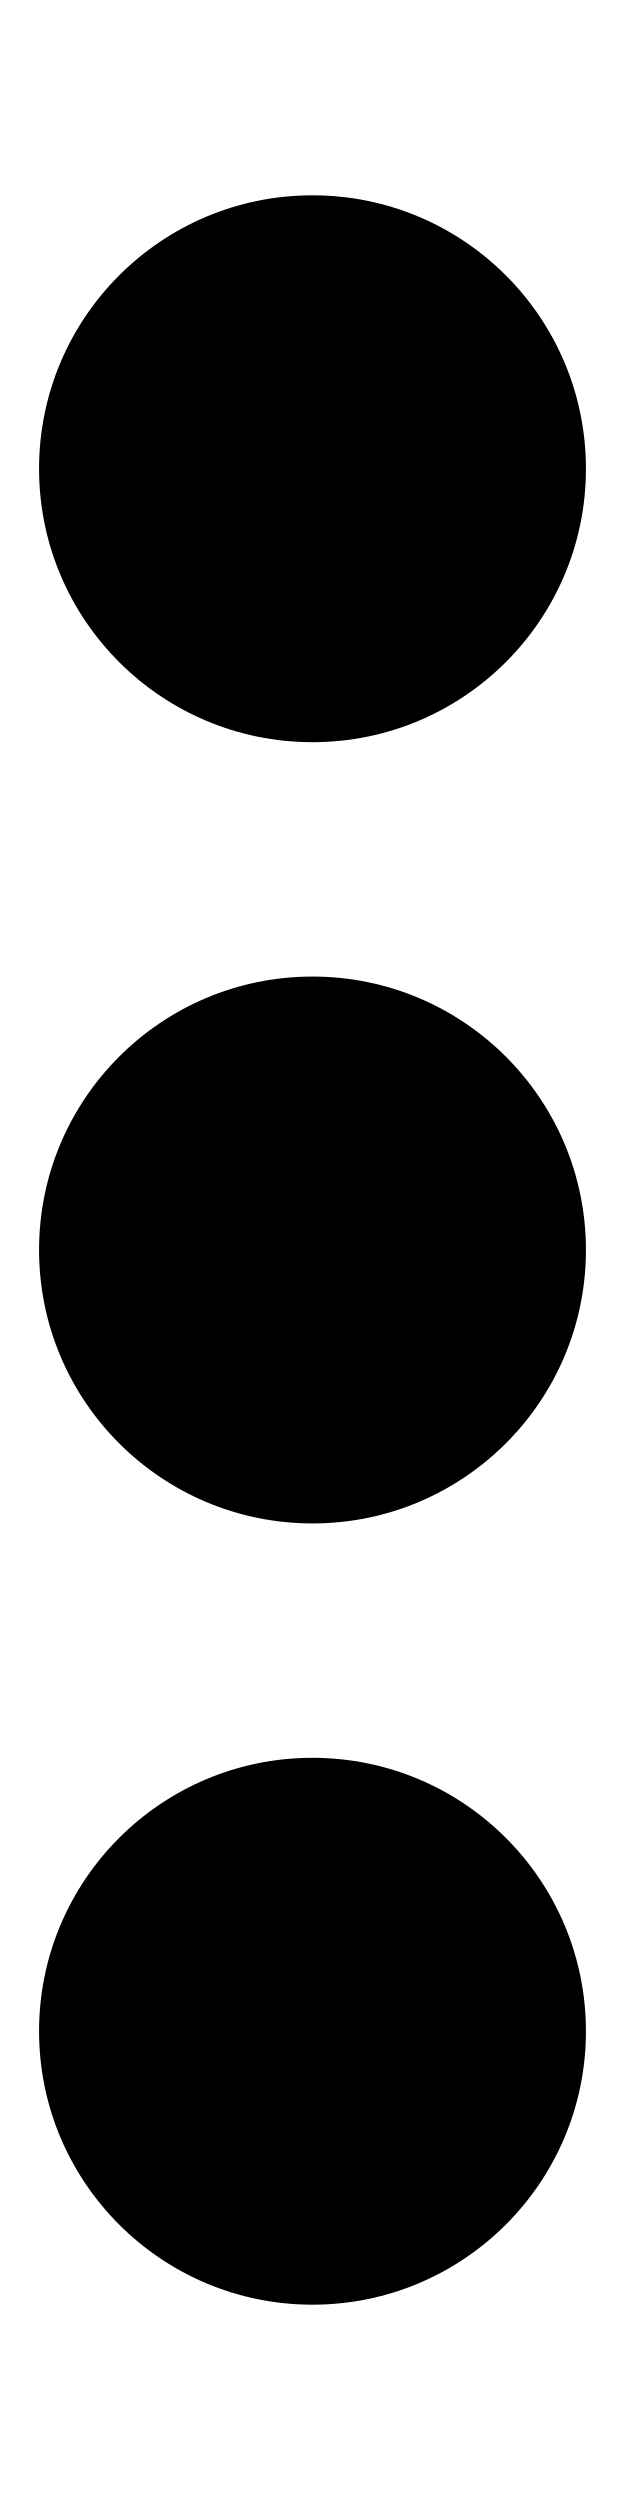
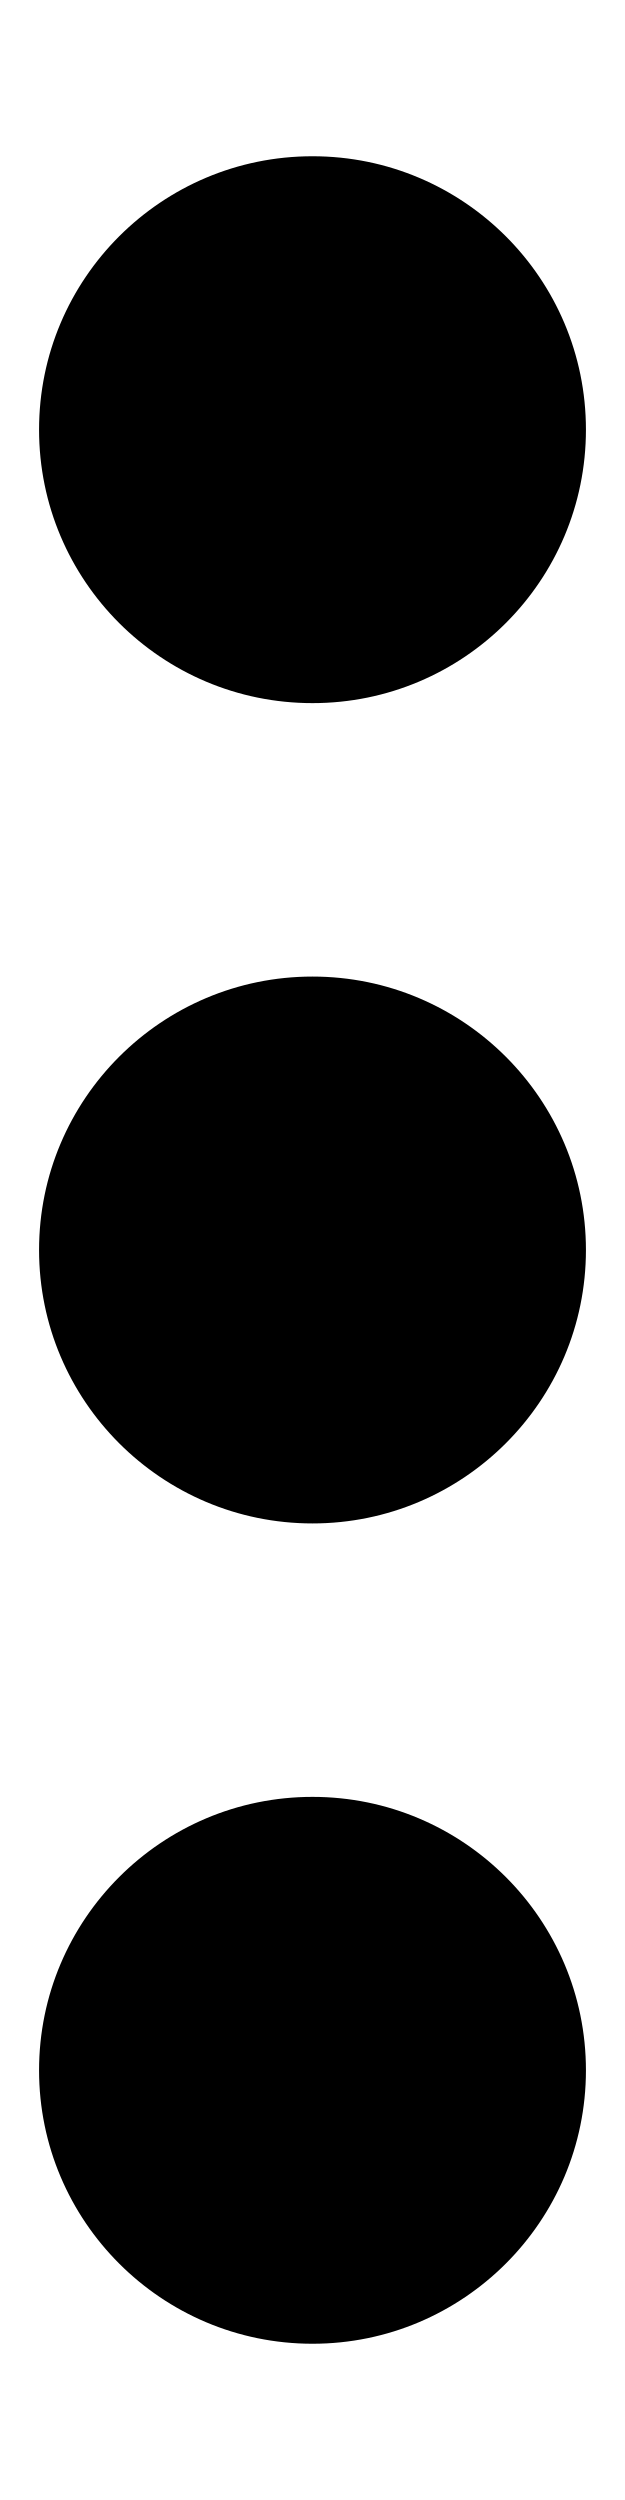
<svg xmlns="http://www.w3.org/2000/svg" viewBox="0 0 128 512">
-   <path d="M64 360a56 56 0 1 0 0 112 56 56 0 1 0 0-112zm0-160a56 56 0 1 0 0 112 56 56 0 1 0 0-112zM120 96A56 56 0 1 0 8 96a56 56 0 1 0 112 0z" />
+   <path d="M64 144a56 56 0 1 1 0-112 56 56 0 1 1 0 112zm0 224c30.9 0 56 25.1 56 56s-25.1 56-56 56-56-25.1-56-56 25.1-56 56-56zm56-112c0 30.9-25.1 56-56 56s-56-25.1-56-56 25.1-56 56-56 56 25.1 56 56z" />
</svg>
